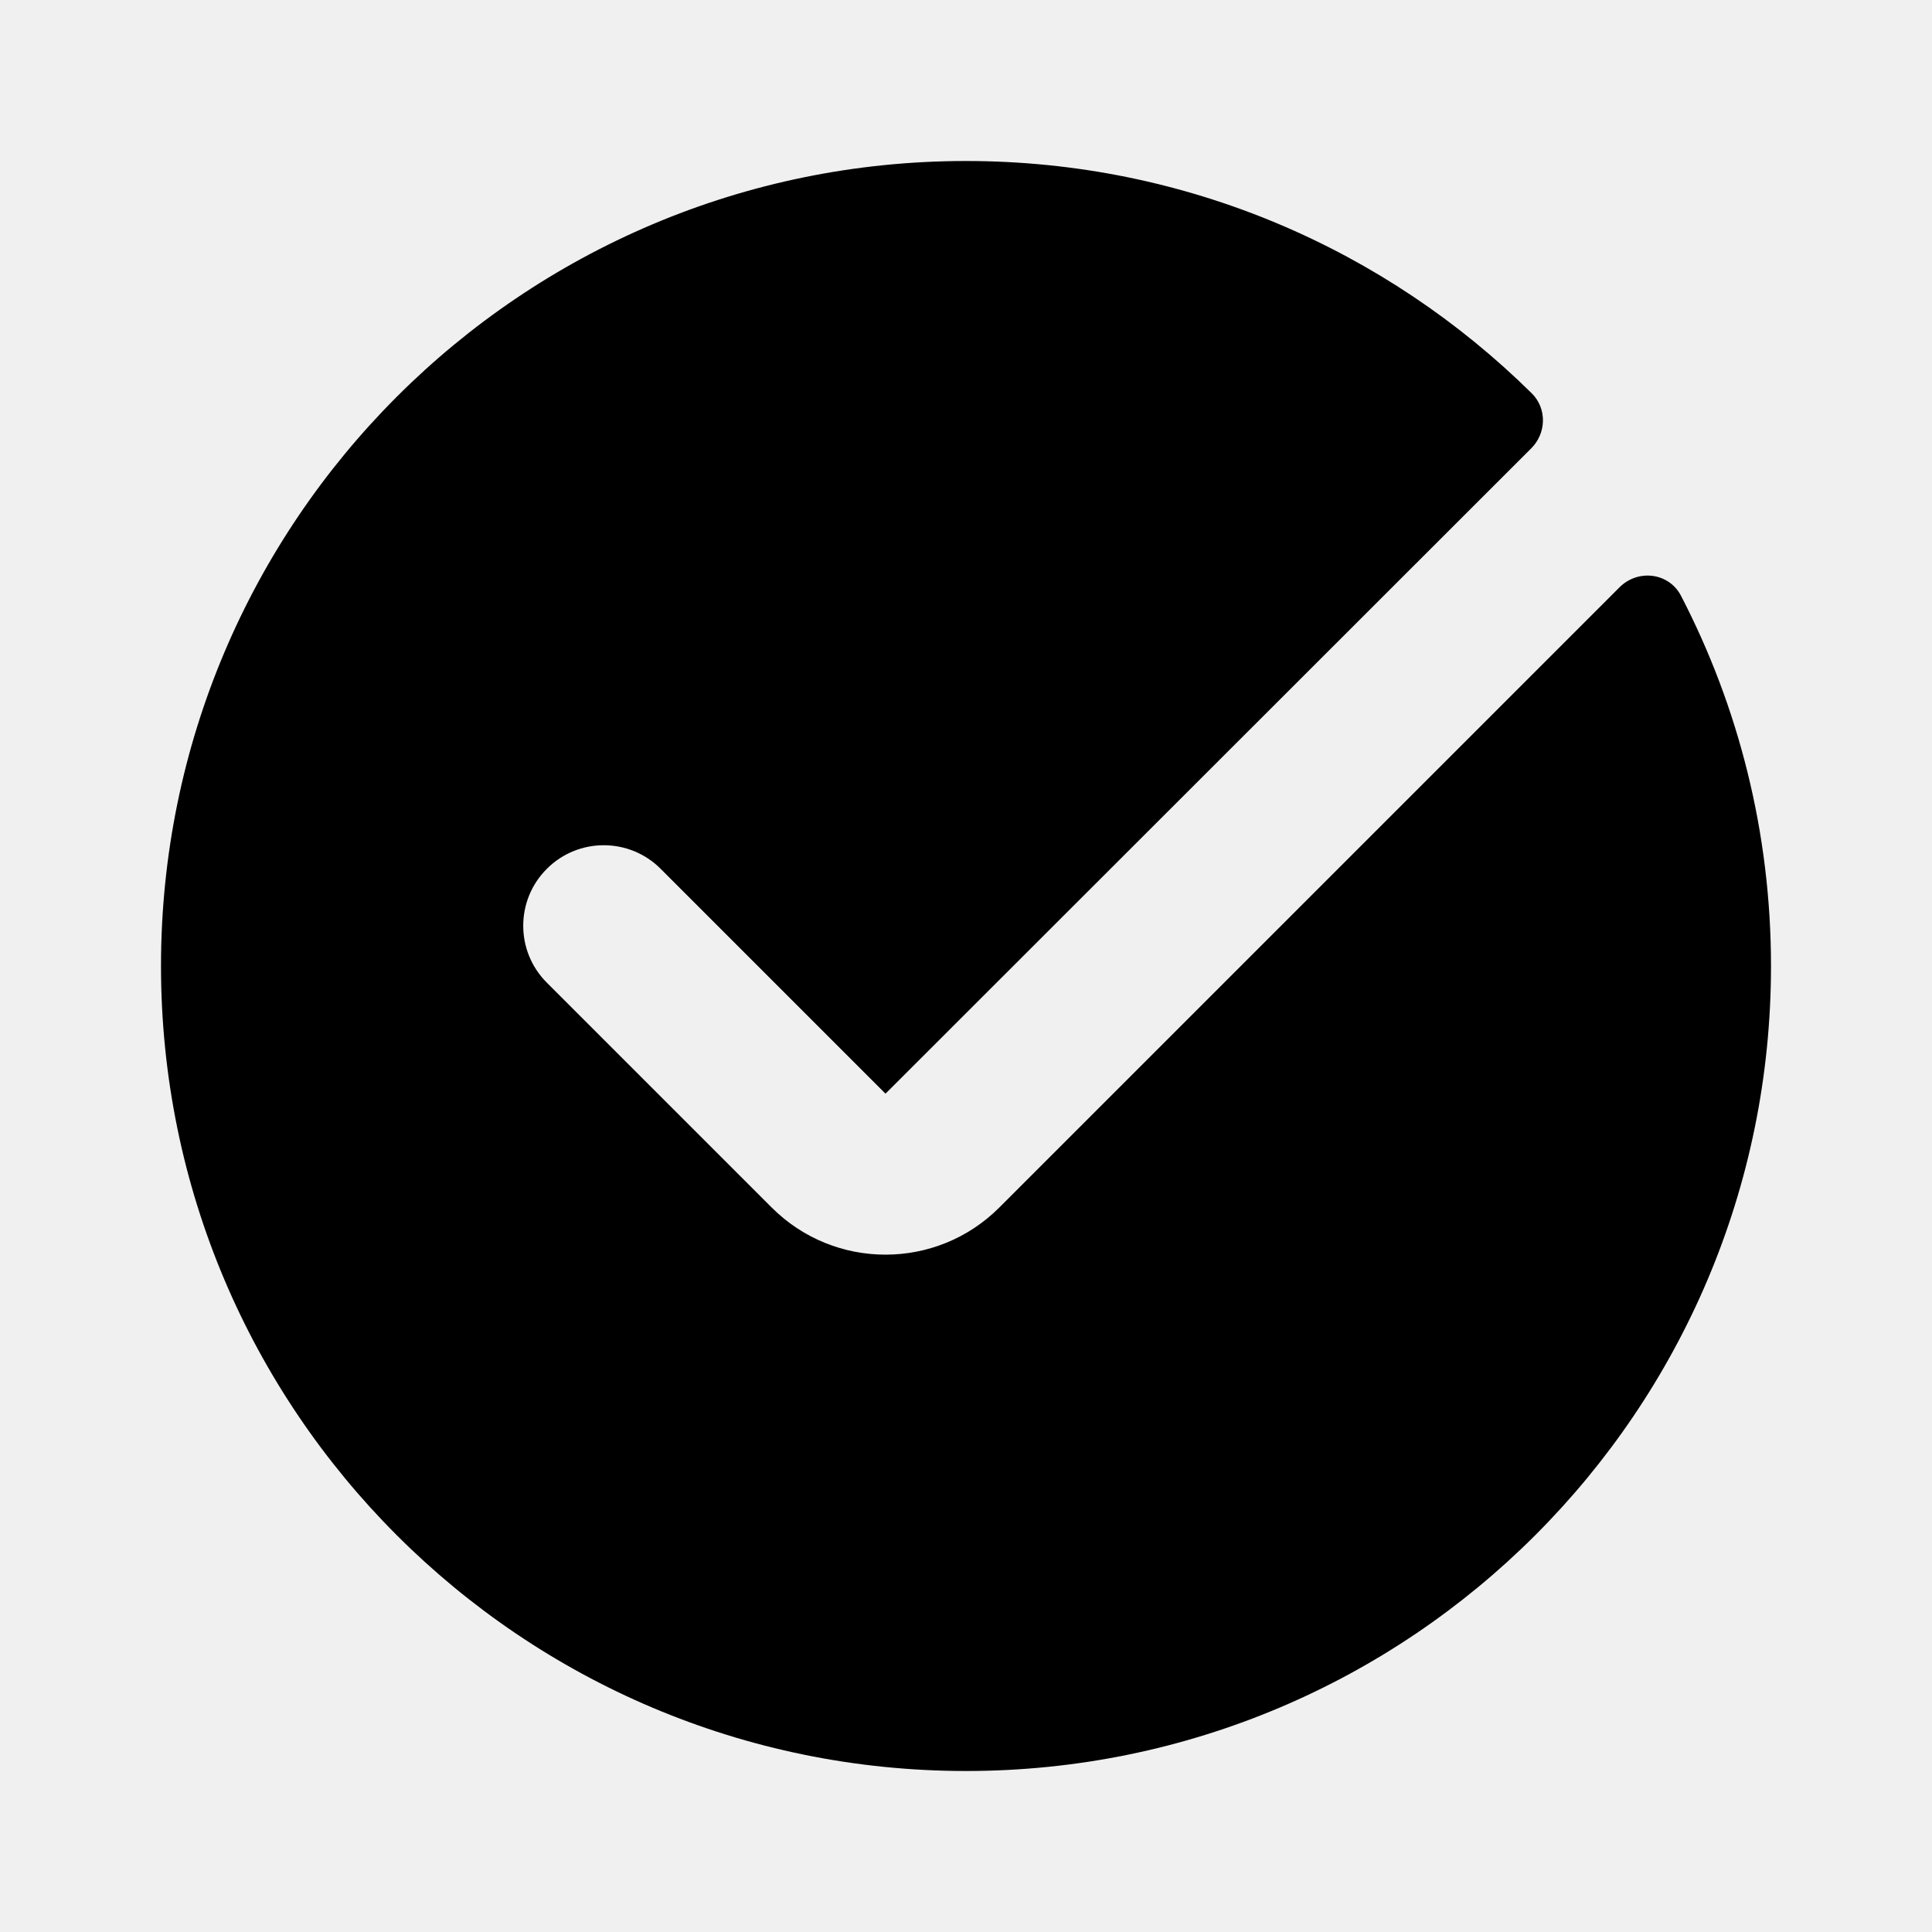
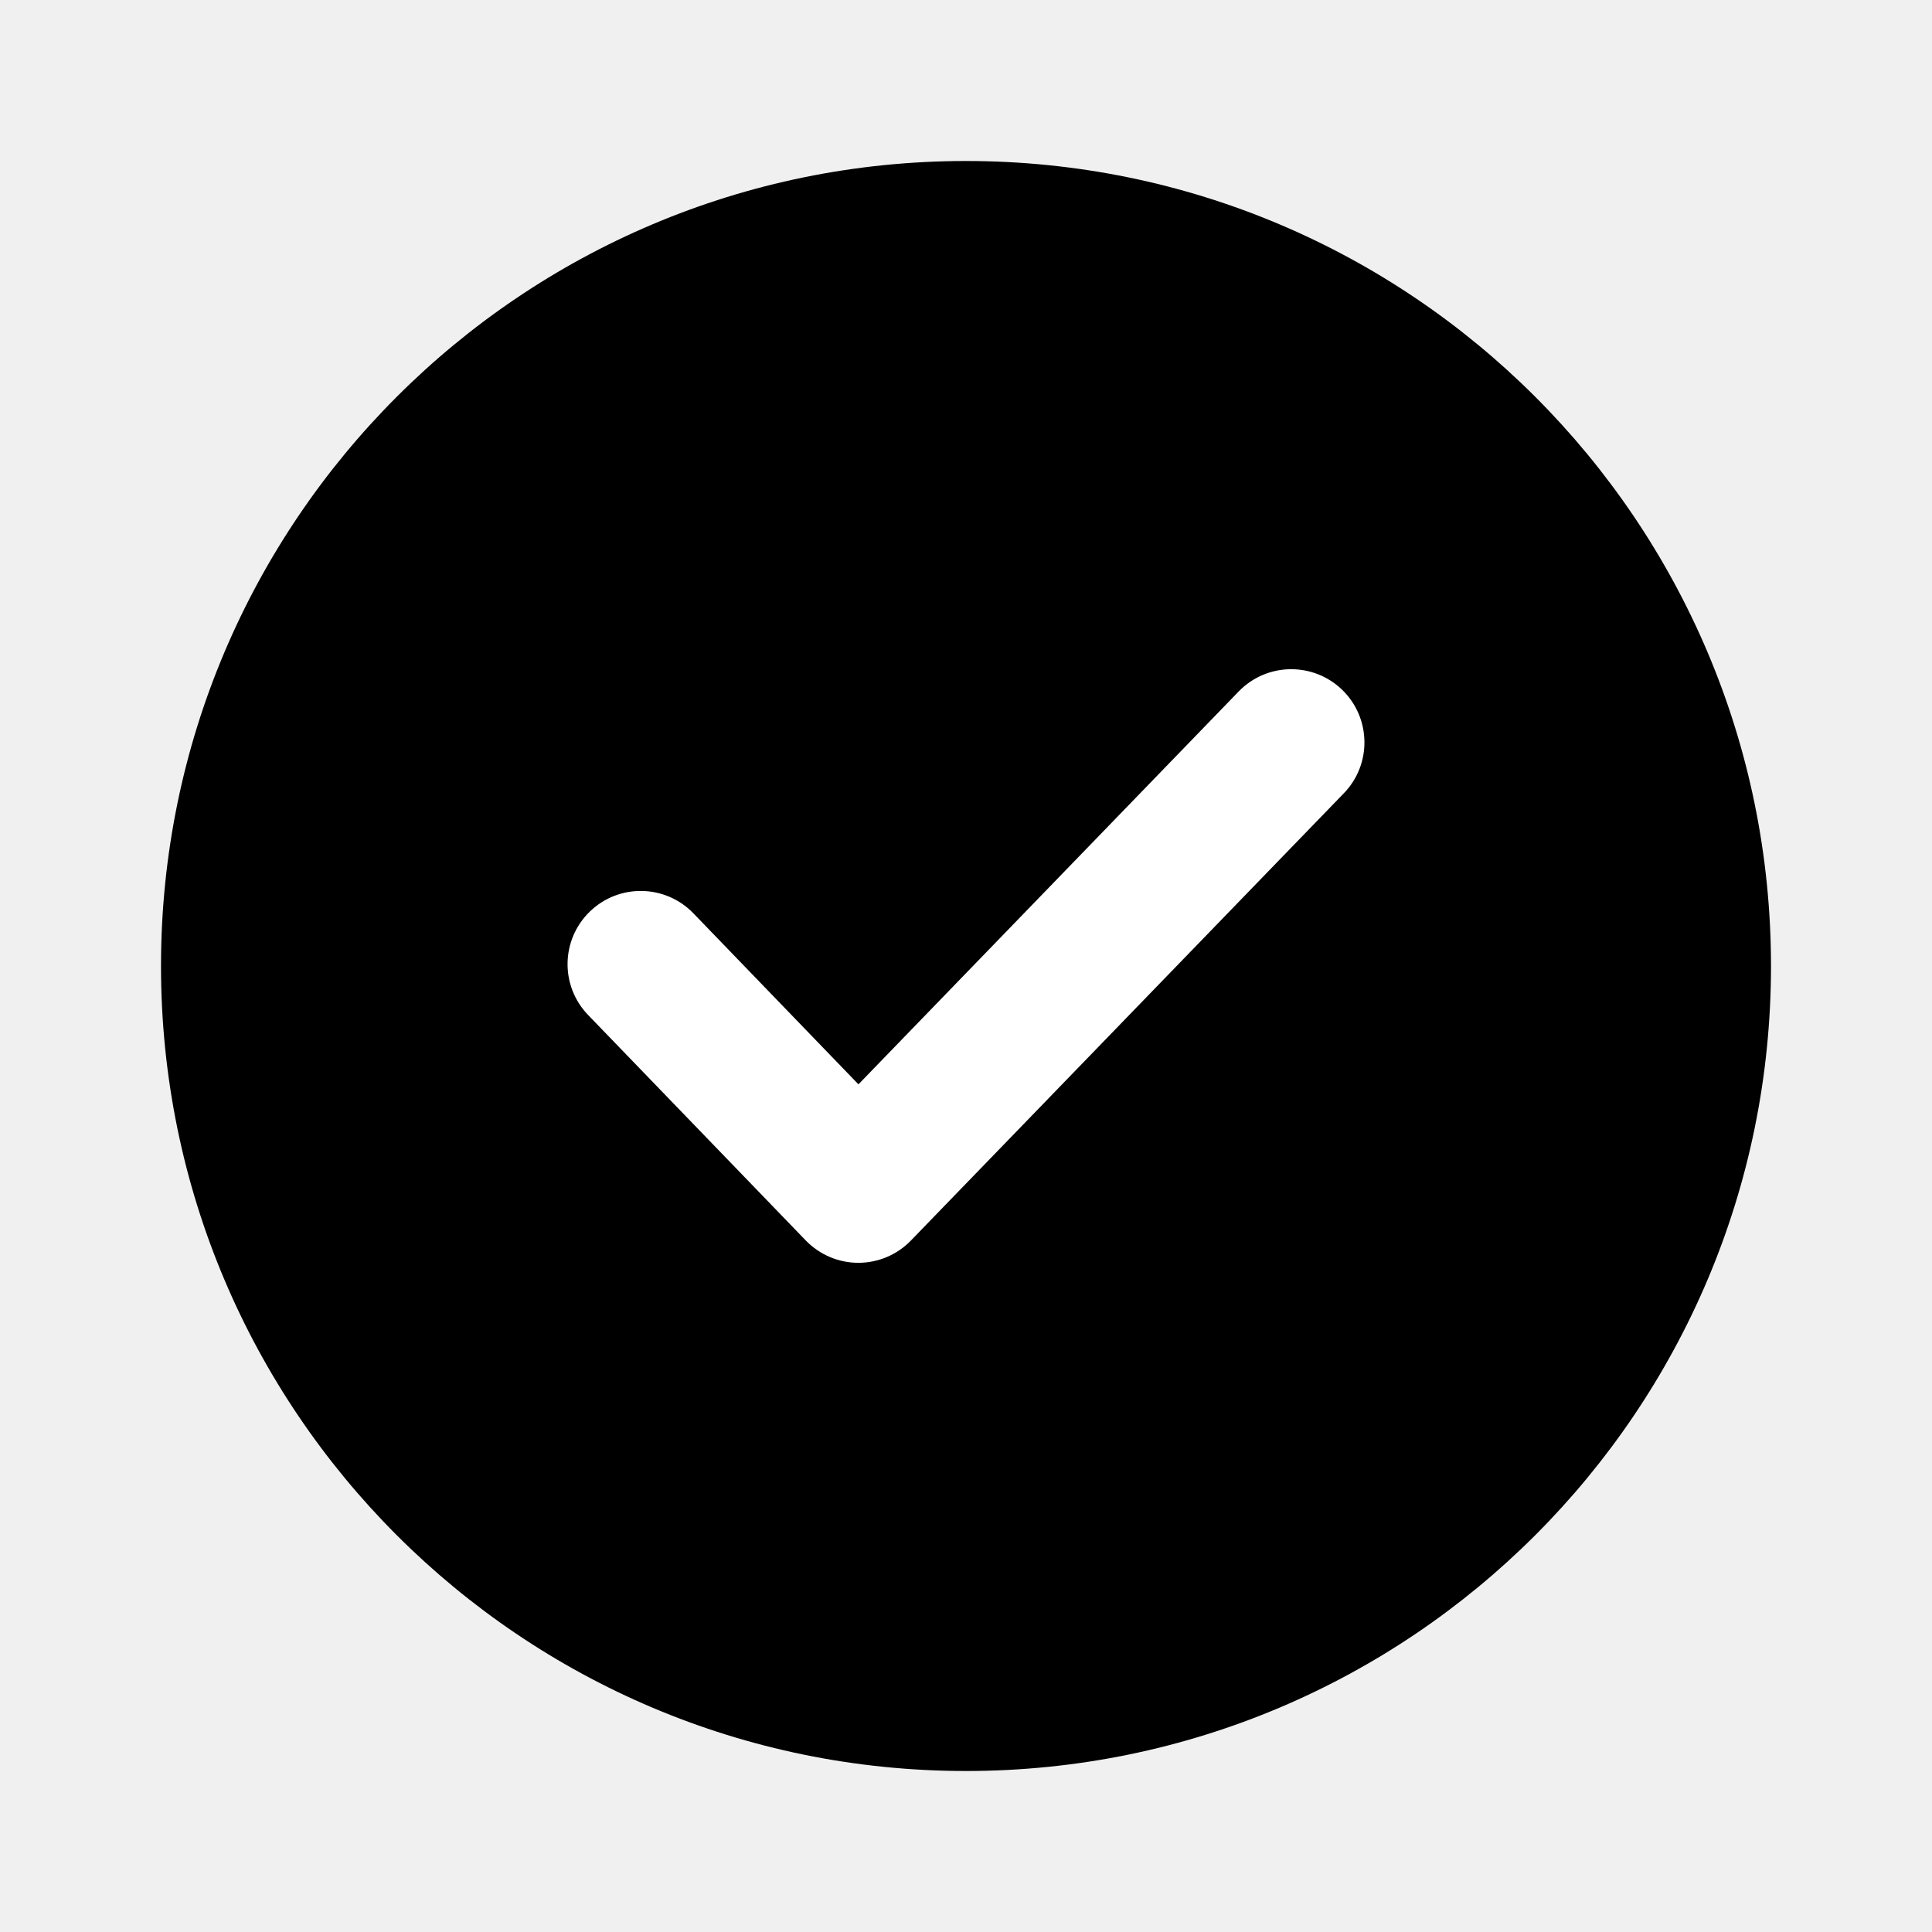
- <svg xmlns="http://www.w3.org/2000/svg" width="24" height="24" viewBox="16 16 24 24" fill="none">
-   <path d="M28 38C33.523 38 38 33.523 38 28C38 26.342 37.596 24.778 36.882 23.401C36.733 23.113 36.348 23.066 36.118 23.296L28.414 31C27.633 31.781 26.367 31.781 25.586 31L22.793 28.207C22.402 27.817 22.402 27.183 22.793 26.793C23.183 26.402 23.817 26.402 24.207 26.793L27 29.586L35.021 21.57C35.211 21.381 35.218 21.074 35.028 20.886C33.221 19.102 30.739 18 28 18C22.477 18 18 22.477 18 28C18 33.523 22.477 38 28 38Z" fill="currentColor" />
-   <path fill-rule="evenodd" clip-rule="evenodd" d="M78 28C78 33.523 73.523 38 68 38C62.477 38 58 33.523 58 28C58 22.477 62.477 18 68 18C73.523 18 78 22.477 78 28ZM76 28C76 32.418 72.418 36 68 36C63.582 36 60 32.418 60 28C60 23.582 63.582 20 68 20C70.358 20 72.478 21.02 73.942 22.644L67 29.586L64.207 26.793C63.817 26.402 63.183 26.402 62.793 26.793C62.402 27.183 62.402 27.817 62.793 28.207L65.586 31C66.367 31.781 67.633 31.781 68.414 31L75.102 24.313C75.675 25.416 76 26.67 76 28Z" fill="currentColor" />
+ <svg xmlns="http://www.w3.org/2000/svg" width="24" height="24" viewBox="0 0 24 24" fill="none">
+   <rect x="6" y="5" width="12" height="14" rx="6" fill="white" />
+   <path fill-rule="evenodd" clip-rule="evenodd" d="M2 12C2 6.477 6.477 2 12 2C17.523 2 22 6.477 22 12C22 17.523 17.523 22 12 22C6.477 22 2 17.523 2 12ZM16.694 9.854C17.043 9.494 17.033 8.918 16.673 8.569C16.312 8.22 15.736 8.229 15.387 8.59L10.664 13.47L8.614 11.346C8.265 10.984 7.689 10.974 7.328 11.323C6.967 11.672 6.957 12.247 7.305 12.608L10.009 15.409C10.18 15.586 10.416 15.687 10.662 15.687C10.909 15.687 11.145 15.587 11.316 15.41L16.694 9.854Z" fill="currentColor" />
</svg>
